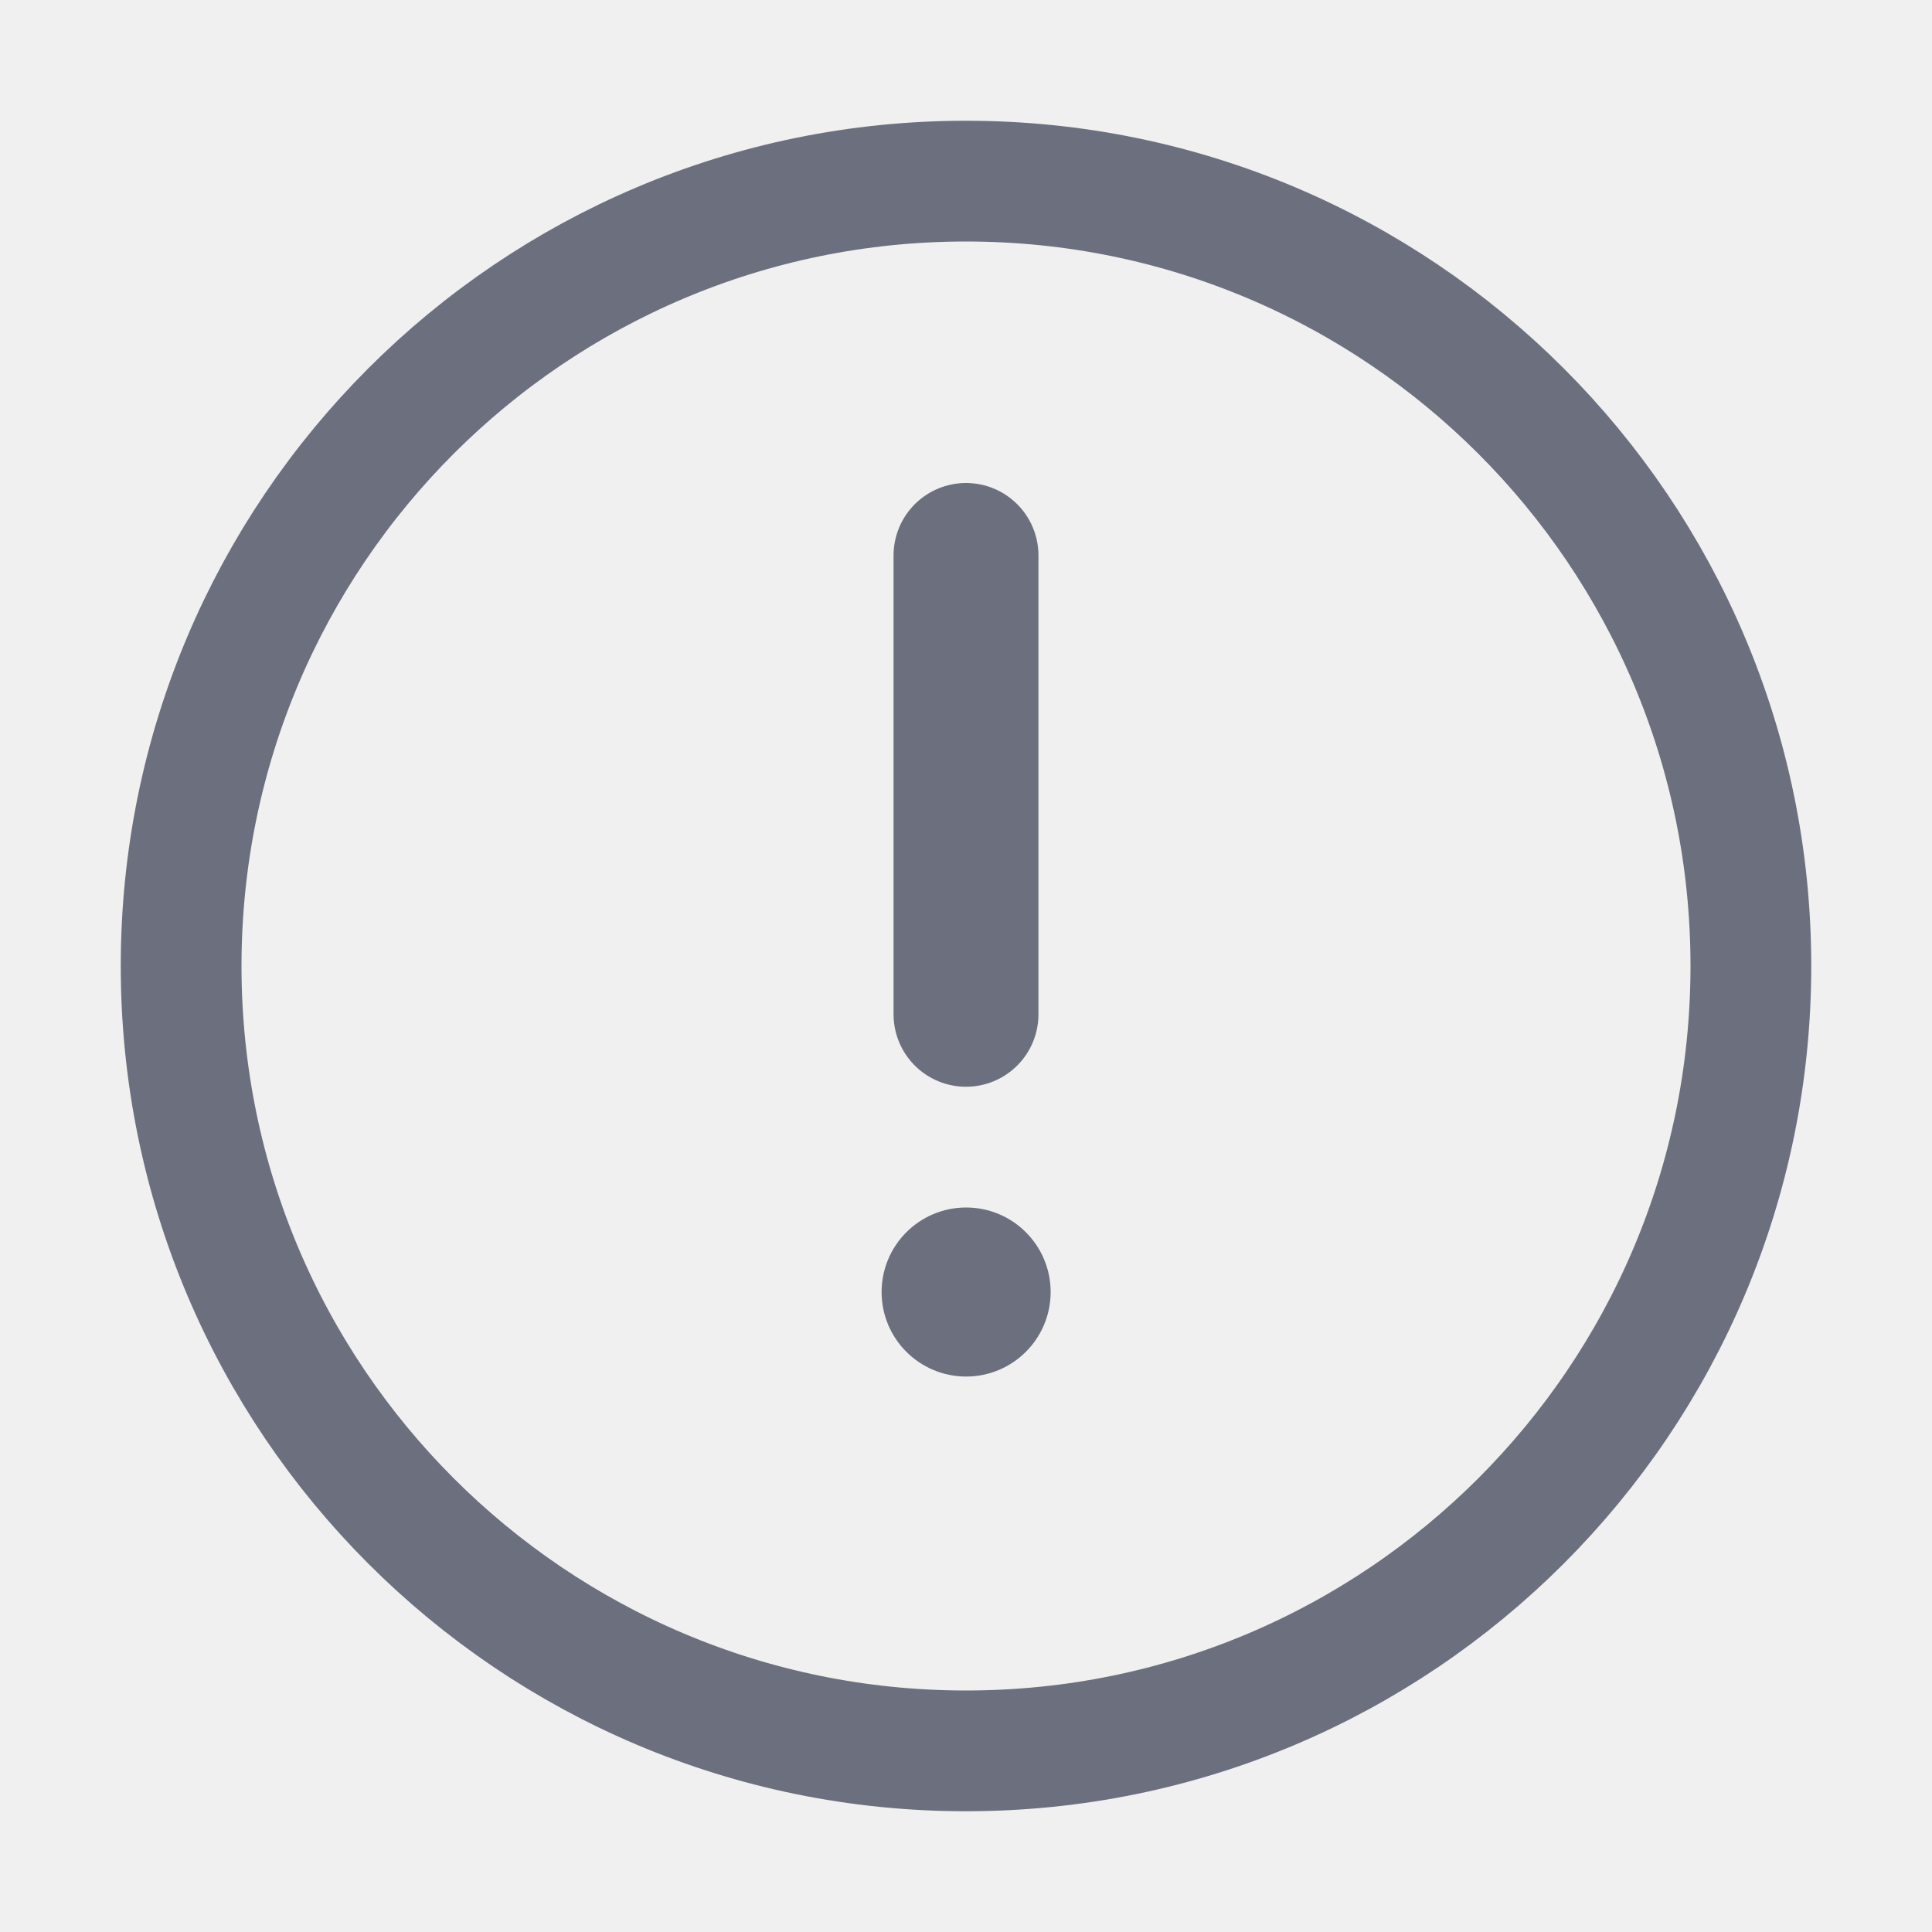
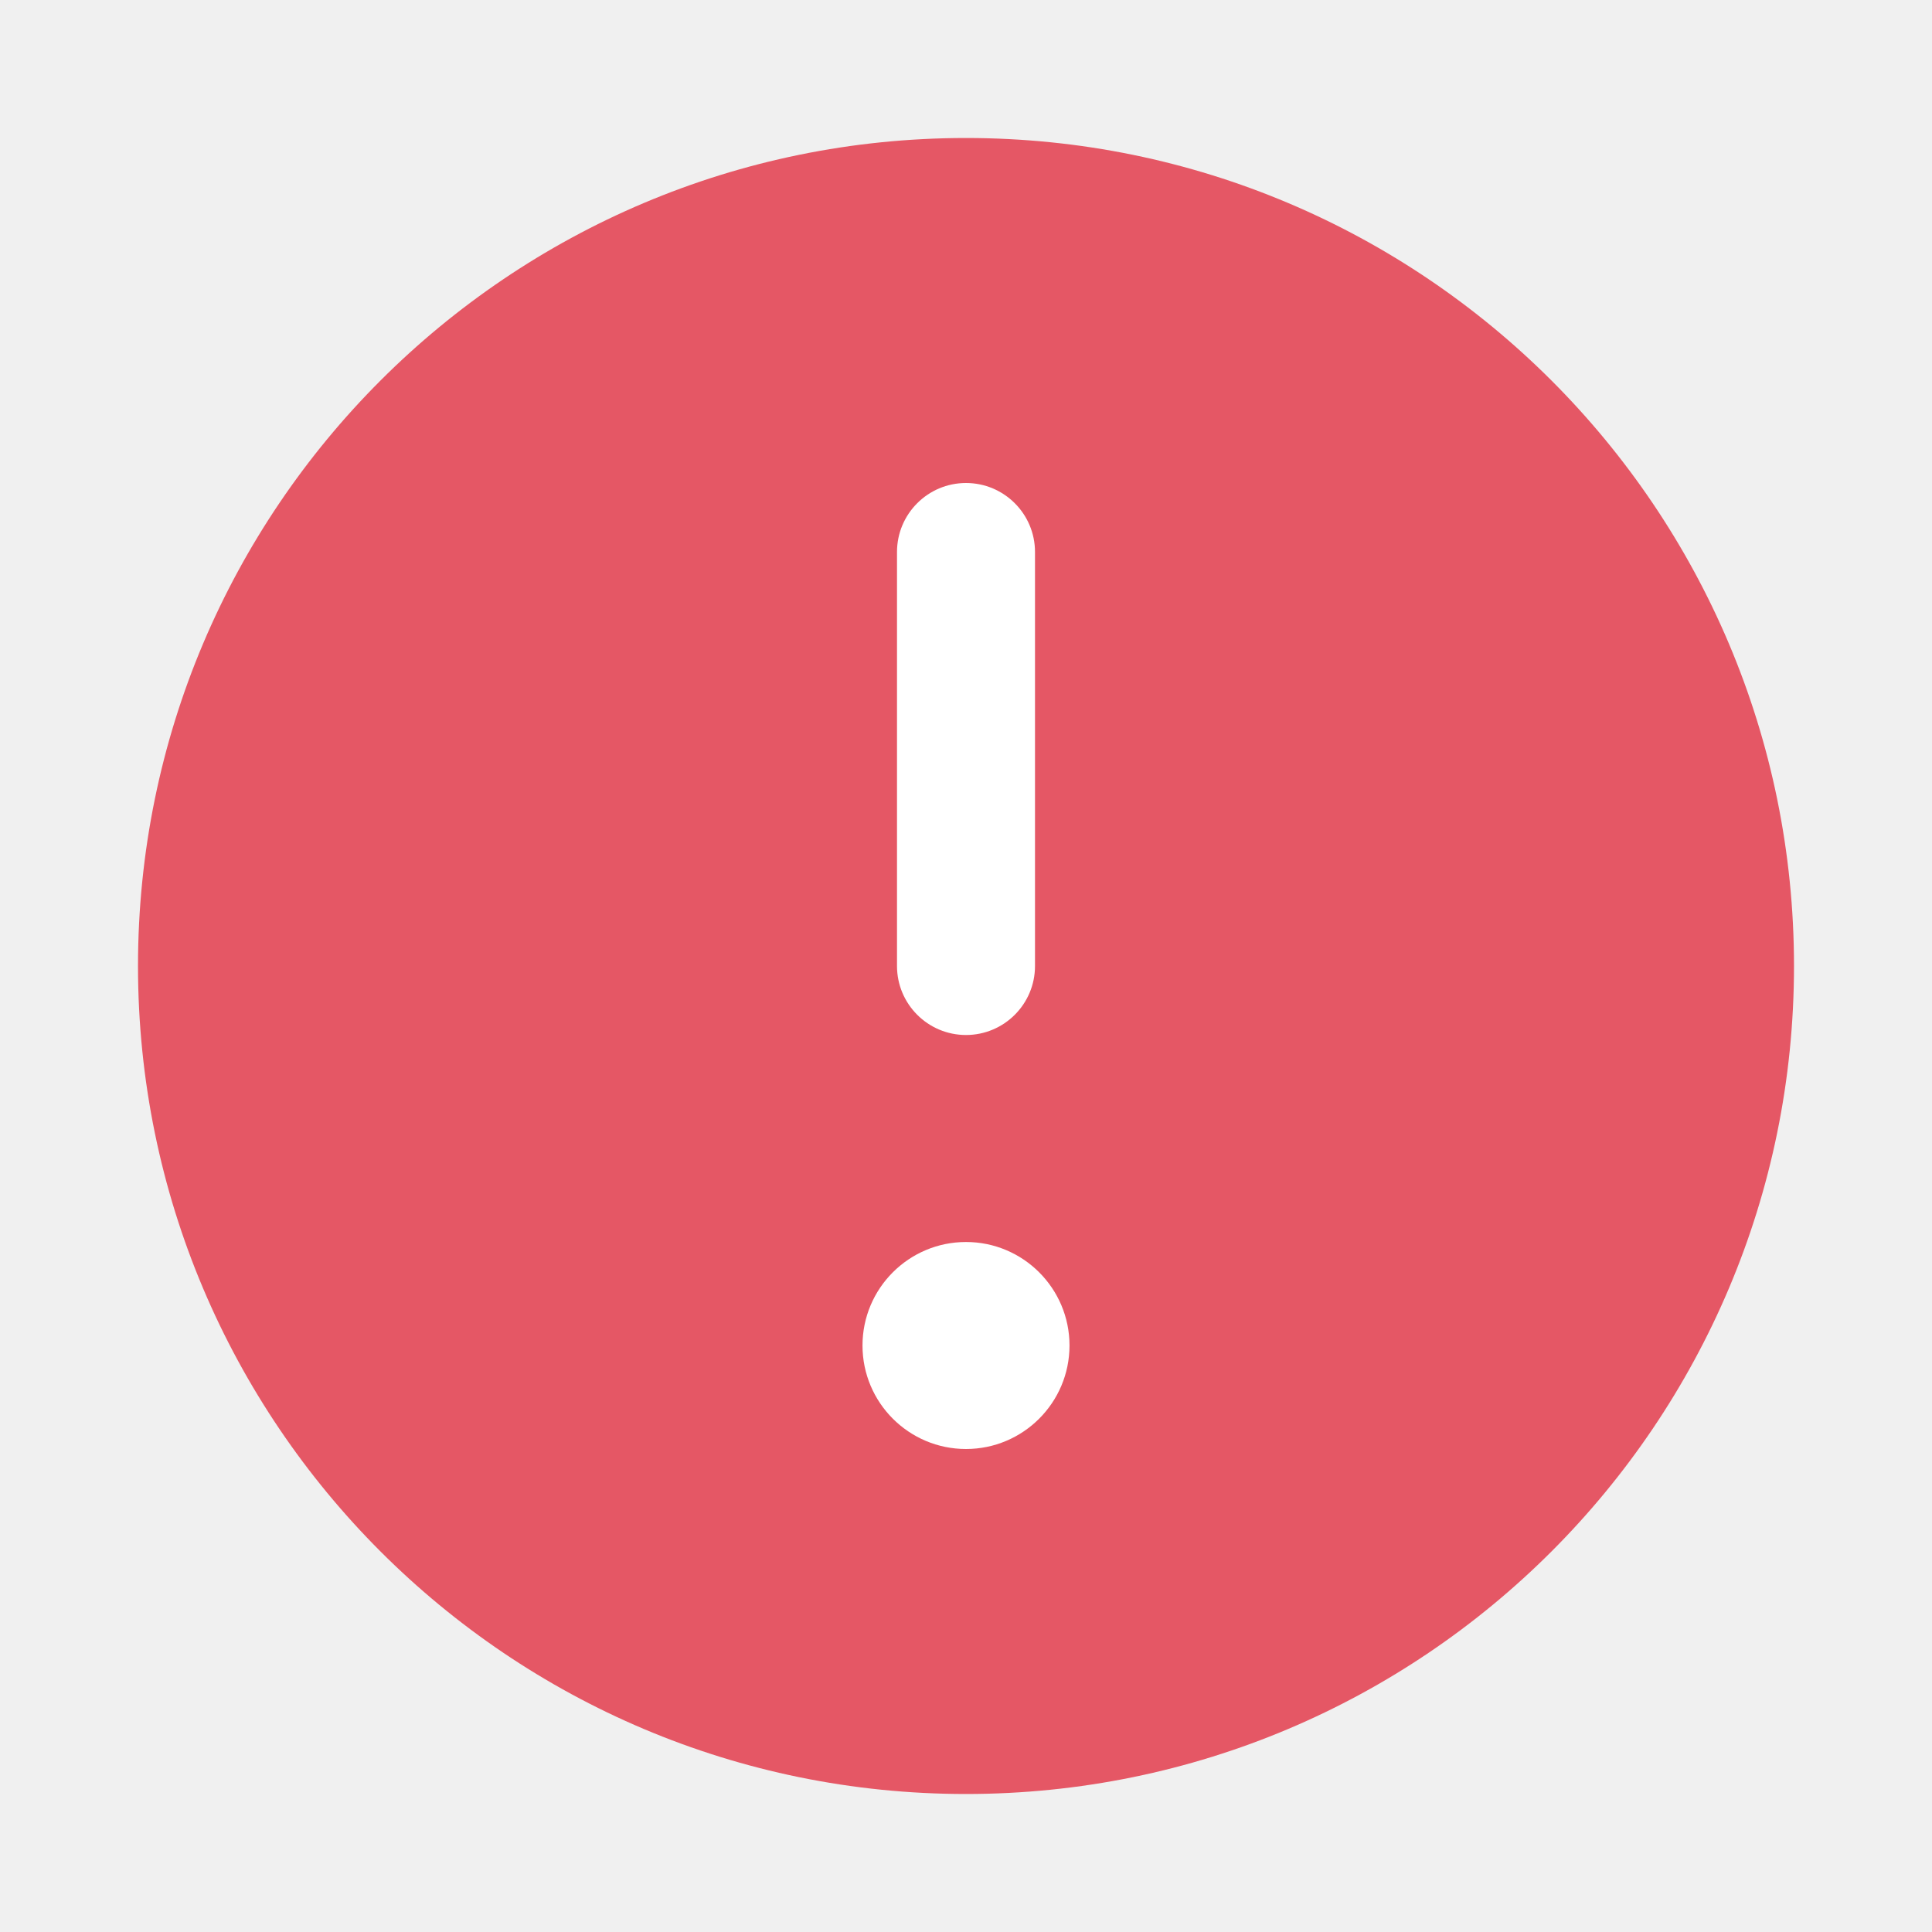
- <svg xmlns="http://www.w3.org/2000/svg" width="16" height="16" viewBox="0 0 16 16" fill="none">
-   <circle cx="8" cy="8" r="6.5" stroke="#6C707E" />
-   <path d="M8 4.6L8 8.4" stroke="#6C707E" stroke-width="1.2" stroke-linecap="round" />
-   <circle cx="8.001" cy="10.7" r="0.5" fill="#6C707E" stroke="#6C707E" stroke-width="0.4" />
+ <svg xmlns="http://www.w3.org/2000/svg" width="28" height="28" viewBox="0 0 28 28" fill="none">
+   <circle cx="14" cy="14" r="12" fill="#E55765" />
+   <path d="M15 8C15 7.448 14.552 7 14 7C13.448 7 13 7.448 13 8L13 14C13 14.552 13.448 15 14 15C14.552 15 15 14.552 15 14L15 8Z" fill="white" />
+   <path d="M14 21C14.828 21 15.5 20.328 15.5 19.5C15.5 18.672 14.828 18 14 18C13.172 18 12.5 18.672 12.5 19.5C12.5 20.328 13.172 21 14 21Z" fill="white" />
</svg>
